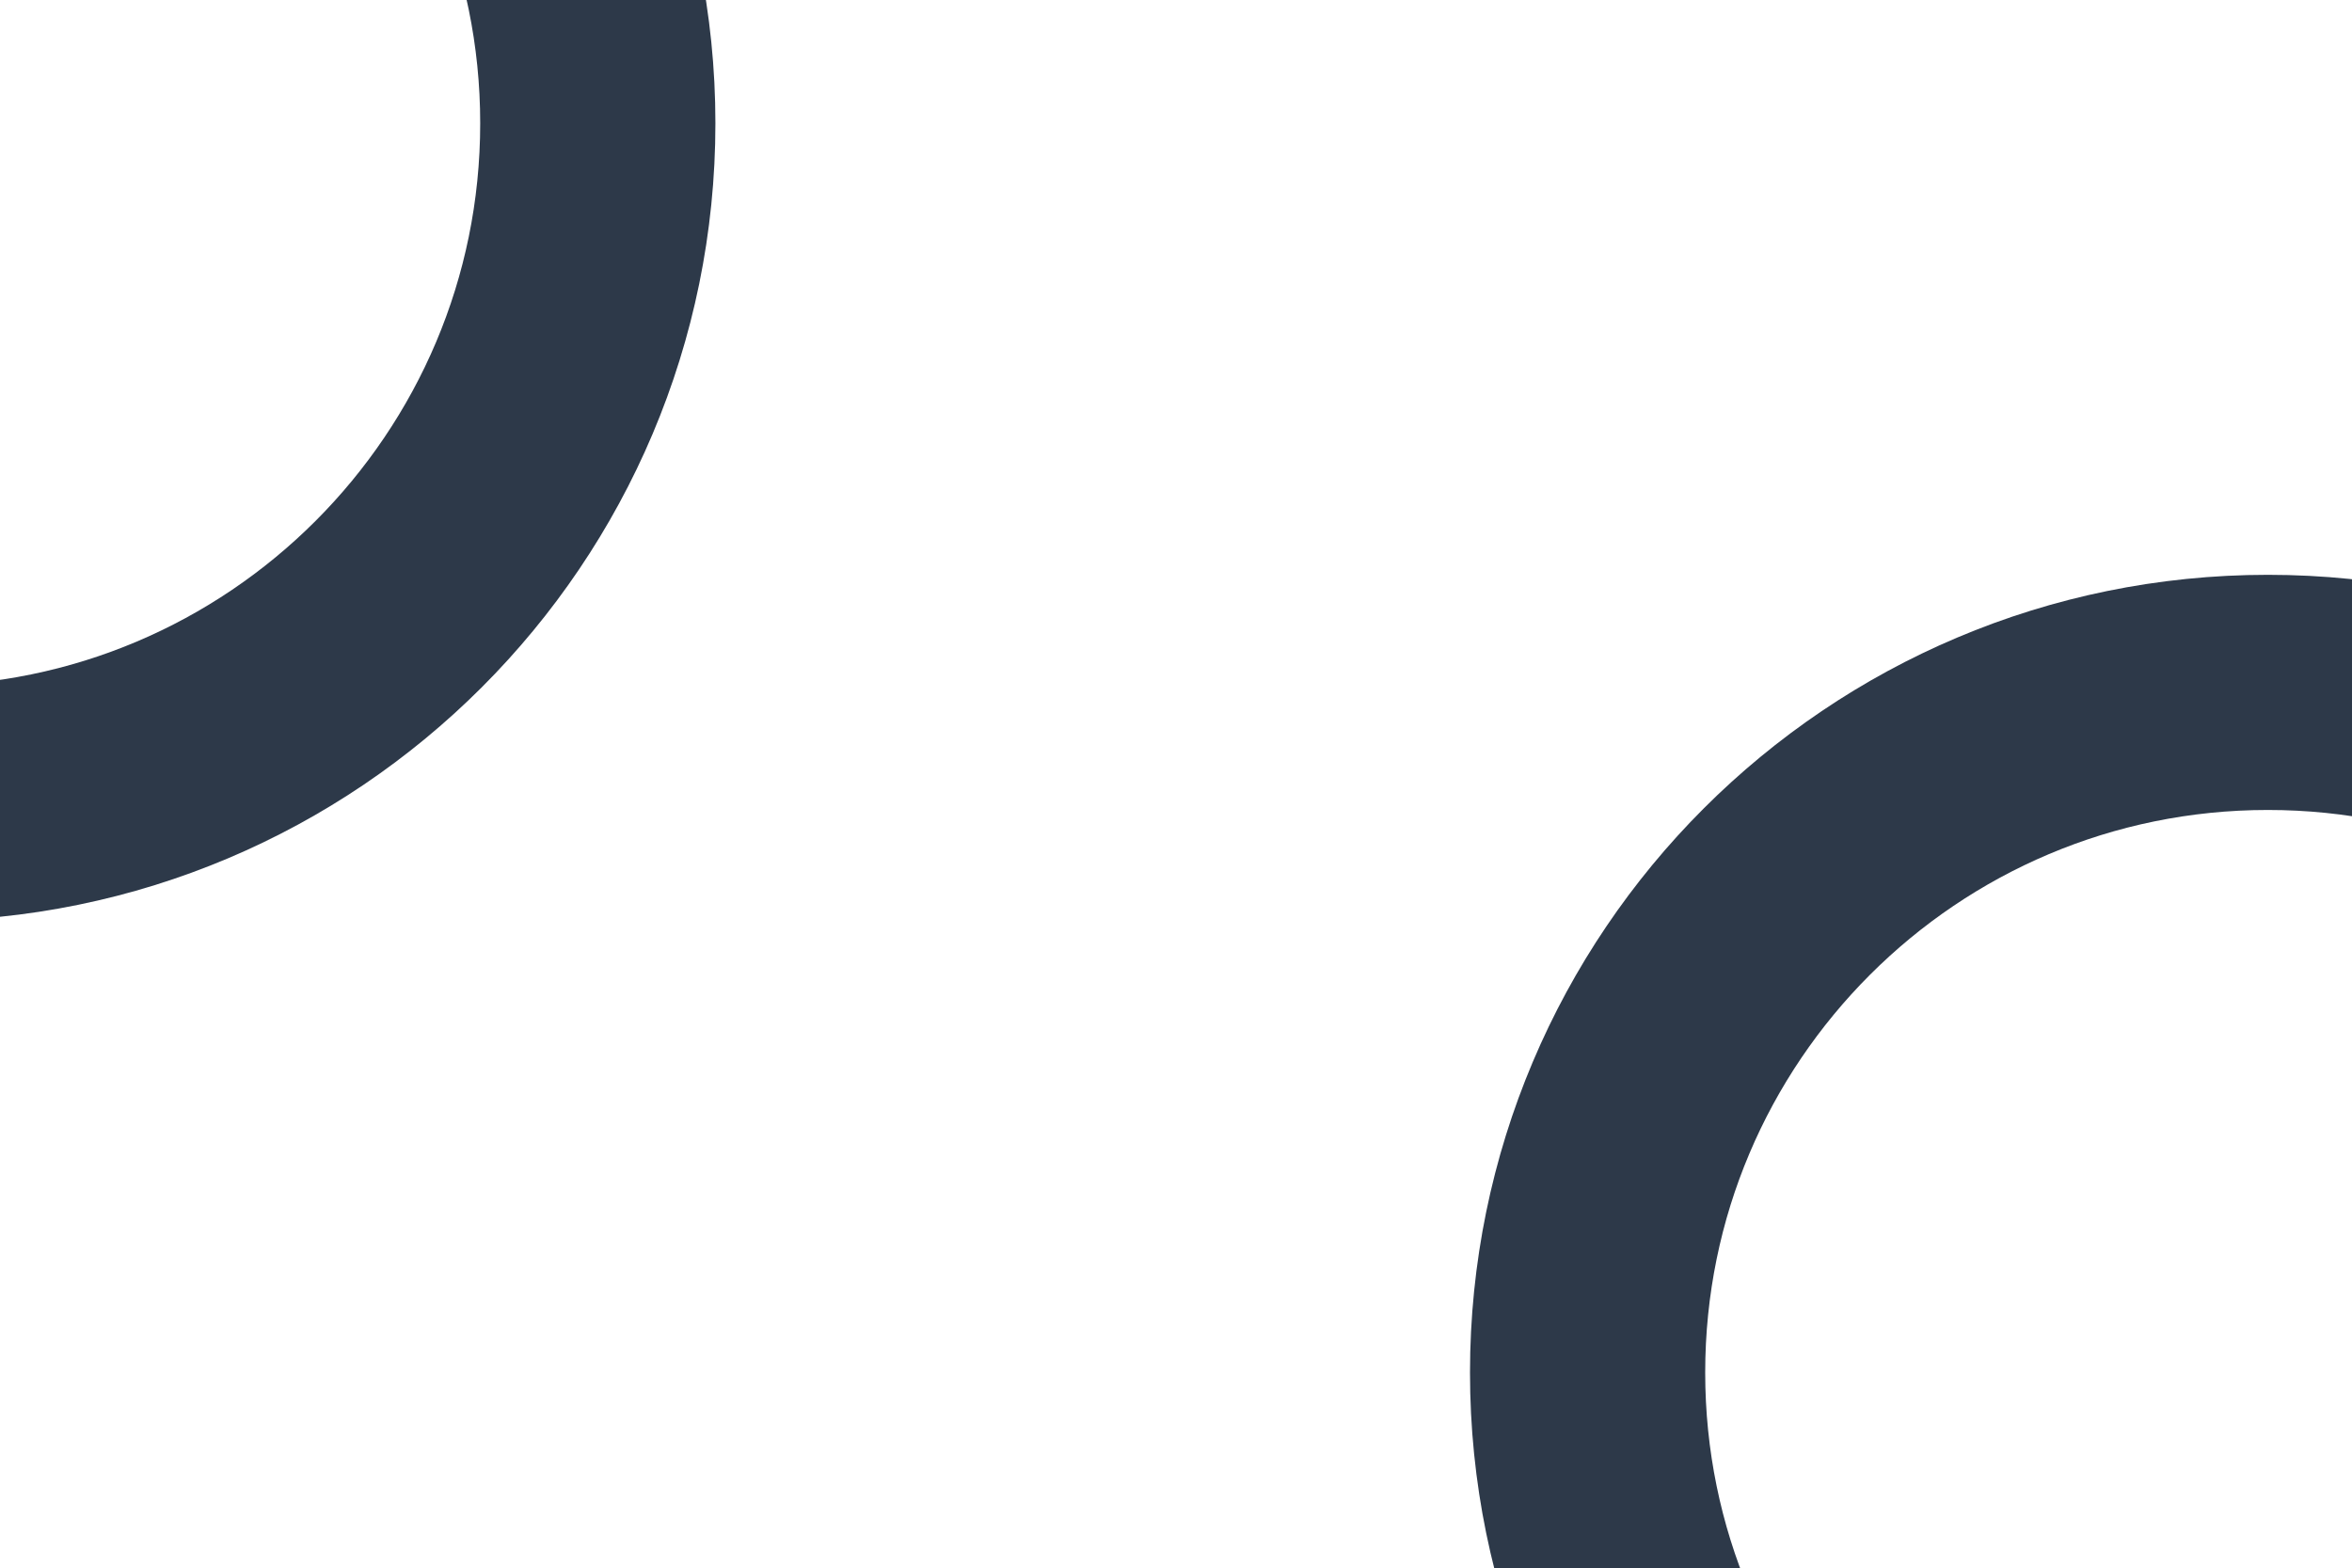
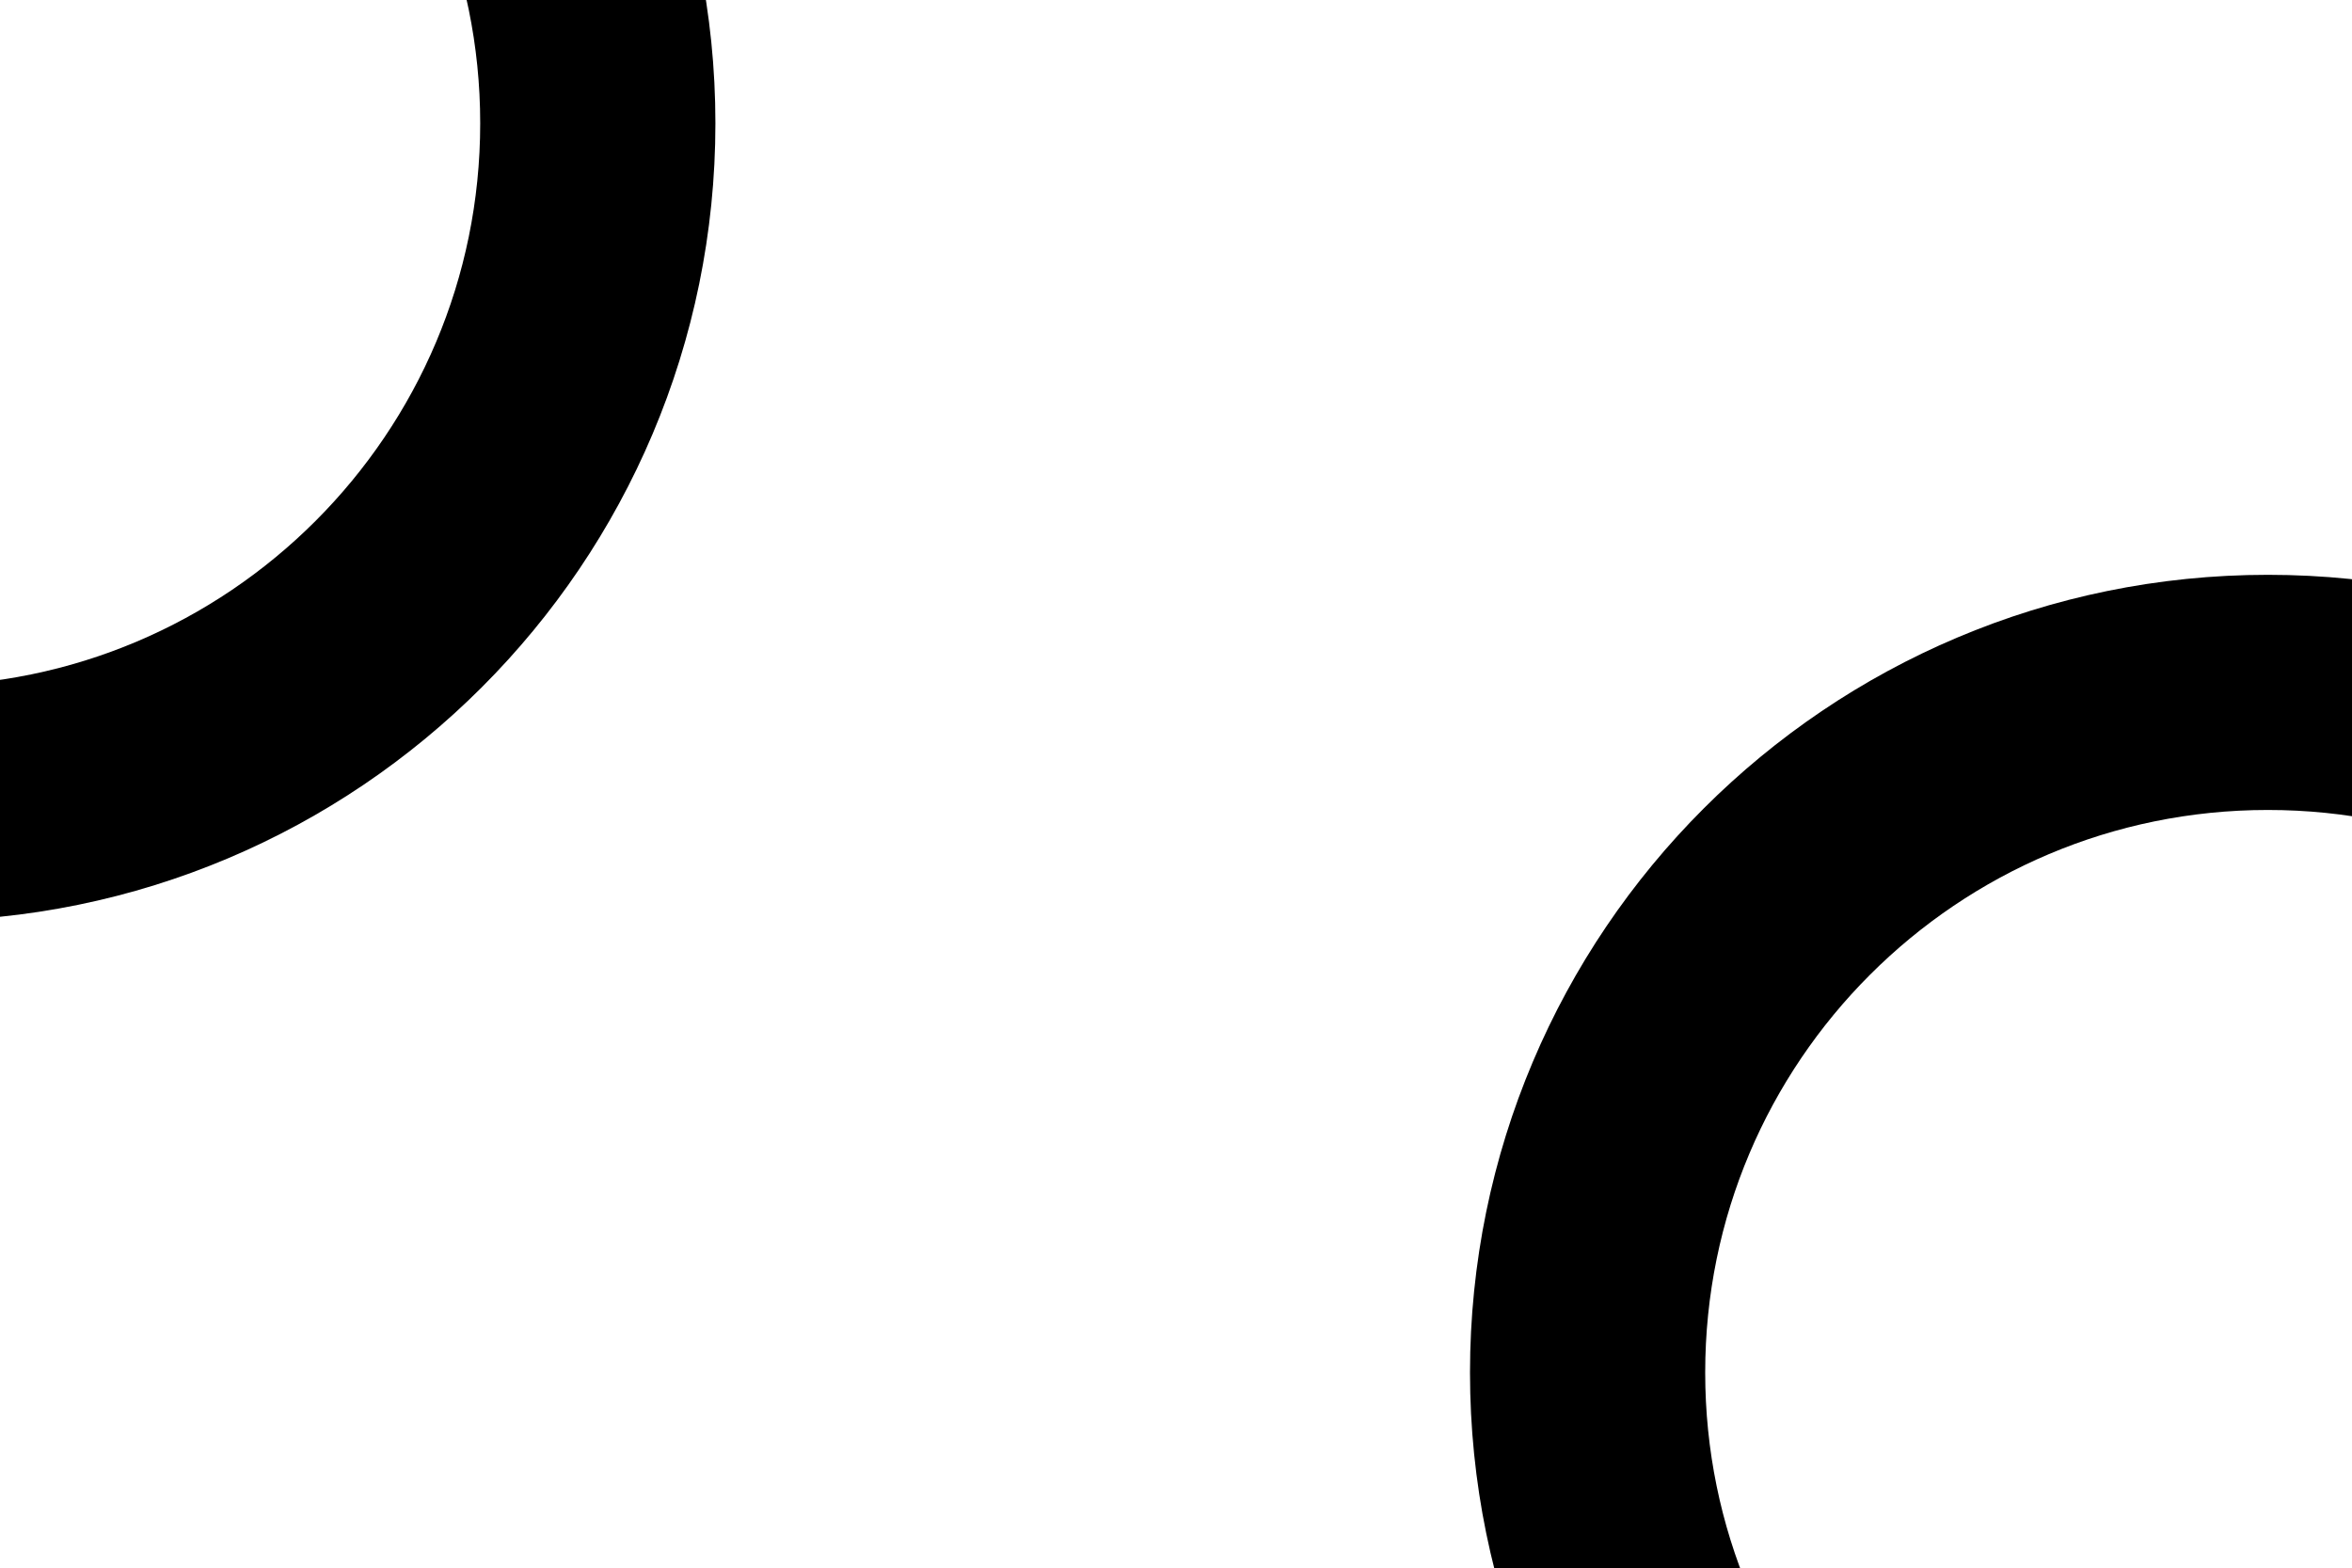
<svg xmlns="http://www.w3.org/2000/svg" width="1440" height="960" fill="none" viewBox="0 0 1440 960">
-   <circle cx="-50.5" cy="75.5" r="416.5" stroke="#2D3949" stroke-width="144" />
-   <circle cx="1388.5" cy="840.5" r="416.5" stroke="#2D3949" stroke-width="144" />
+   <circle cx="-50.5" cy="75.5" r="416.5" stroke="currentColor" stroke-width="144" />
+   <circle cx="1388.5" cy="840.5" r="416.5" stroke="currentColor" stroke-width="144" />
</svg>
